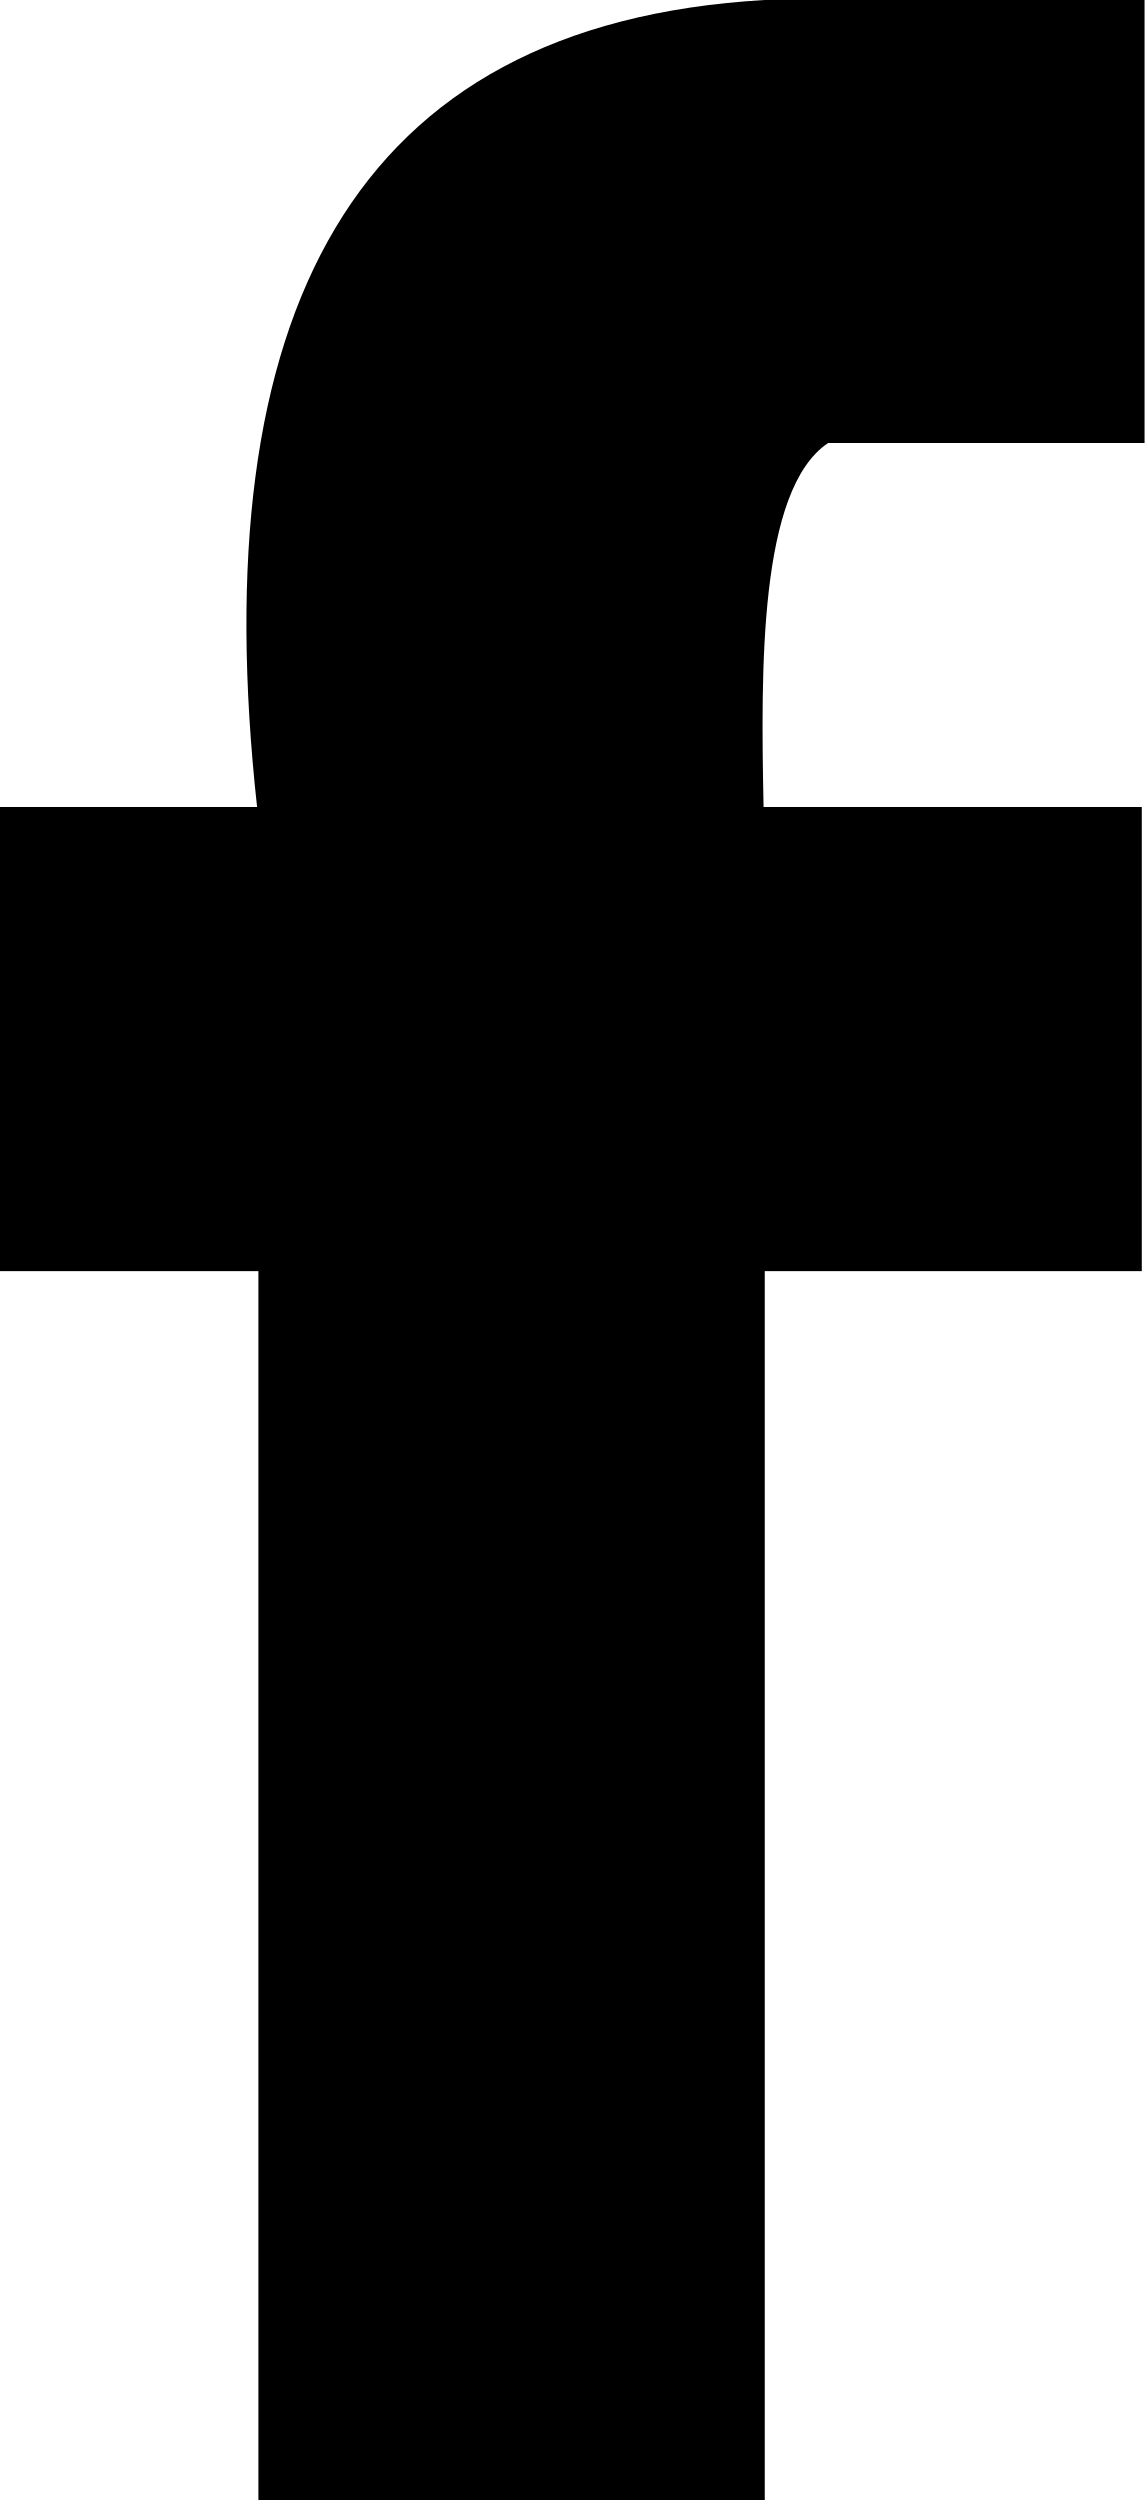
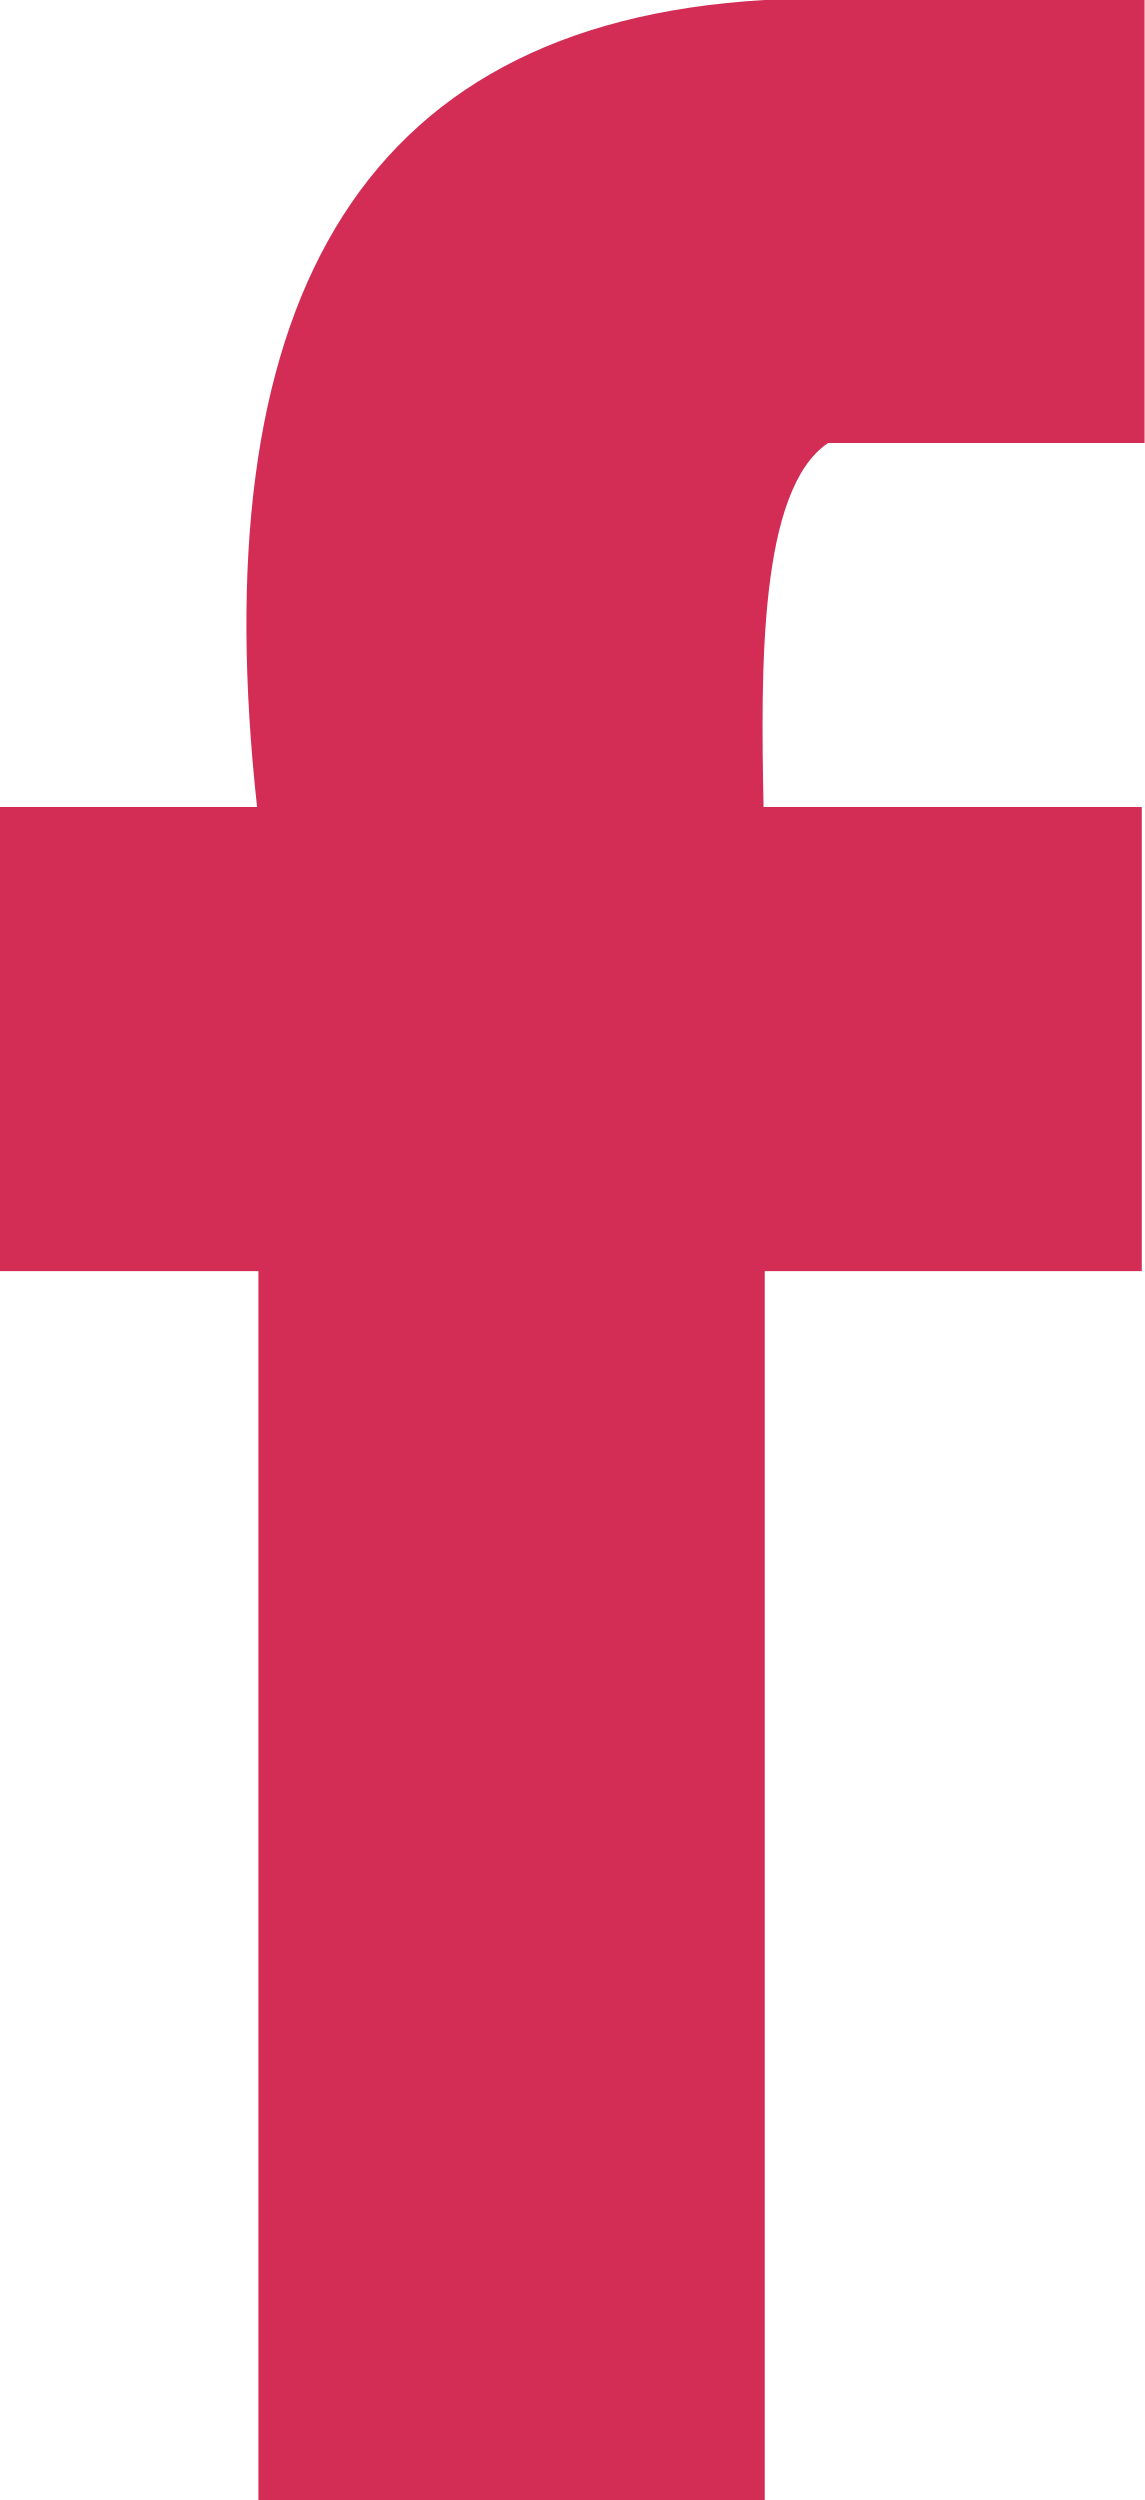
<svg xmlns="http://www.w3.org/2000/svg" version="1.0" id="Layer_1" x="0px" y="0px" width="8.673px" height="18.944px" viewBox="0 0 8.673 18.944" enable-background="new 0 0 8.673 18.944" xml:space="preserve">
-   <path d="M6.275,3.357c0.799,0,1.599,0,2.398,0c0-1.119,0-2.238,0-3.357c-0.959,0-1.92,0-2.878,0C2.656,0.181,1.54,2.387,1.948,6.115  H0v3.517h1.958c0,3.104,0,6.208,0,9.312c1.279,0,2.558,0,3.837,0c0-3.104,0-6.208,0-9.312h2.857V6.115H5.786  C5.765,5.07,5.75,3.709,6.275,3.357z" />
+   <path fill="#d32c55" d="M6.275,3.357c0.799,0,1.599,0,2.398,0c0-1.119,0-2.238,0-3.357c-0.959,0-1.92,0-2.878,0C2.656,0.181,1.54,2.387,1.948,6.115  H0v3.517h1.958c0,3.104,0,6.208,0,9.312c1.279,0,2.558,0,3.837,0c0-3.104,0-6.208,0-9.312h2.857V6.115H5.786  C5.765,5.07,5.75,3.709,6.275,3.357z" />
</svg>
